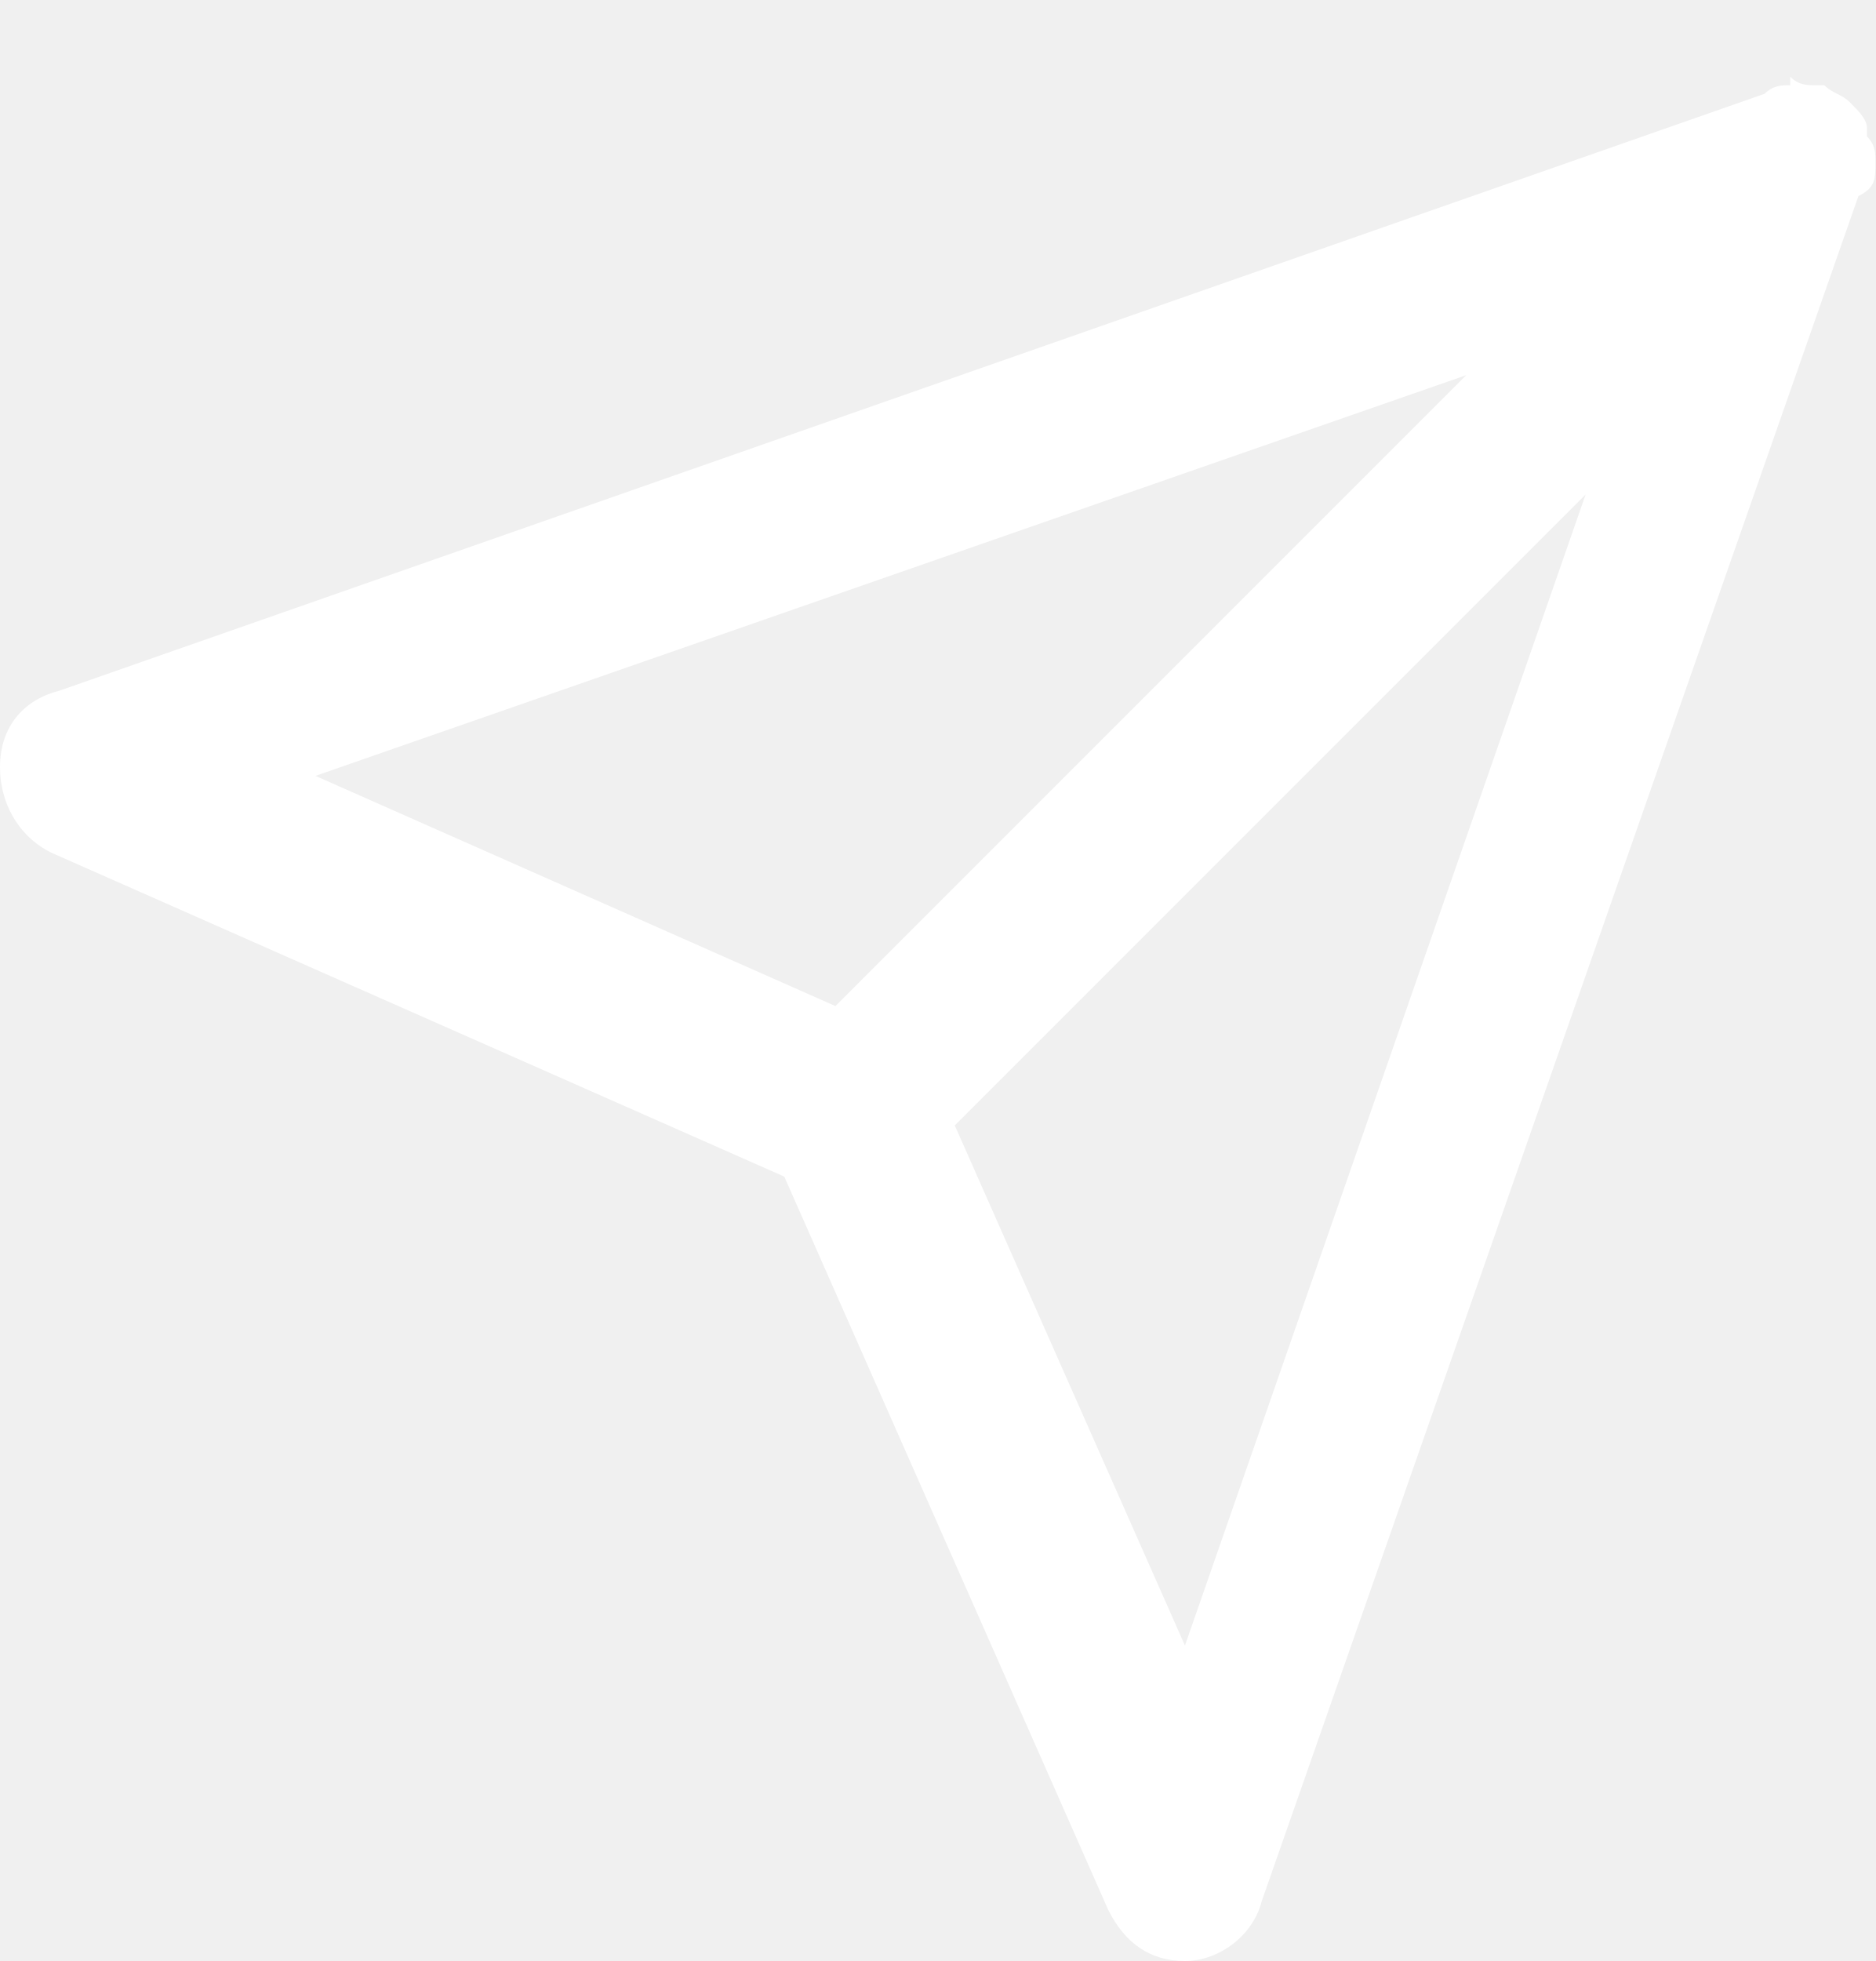
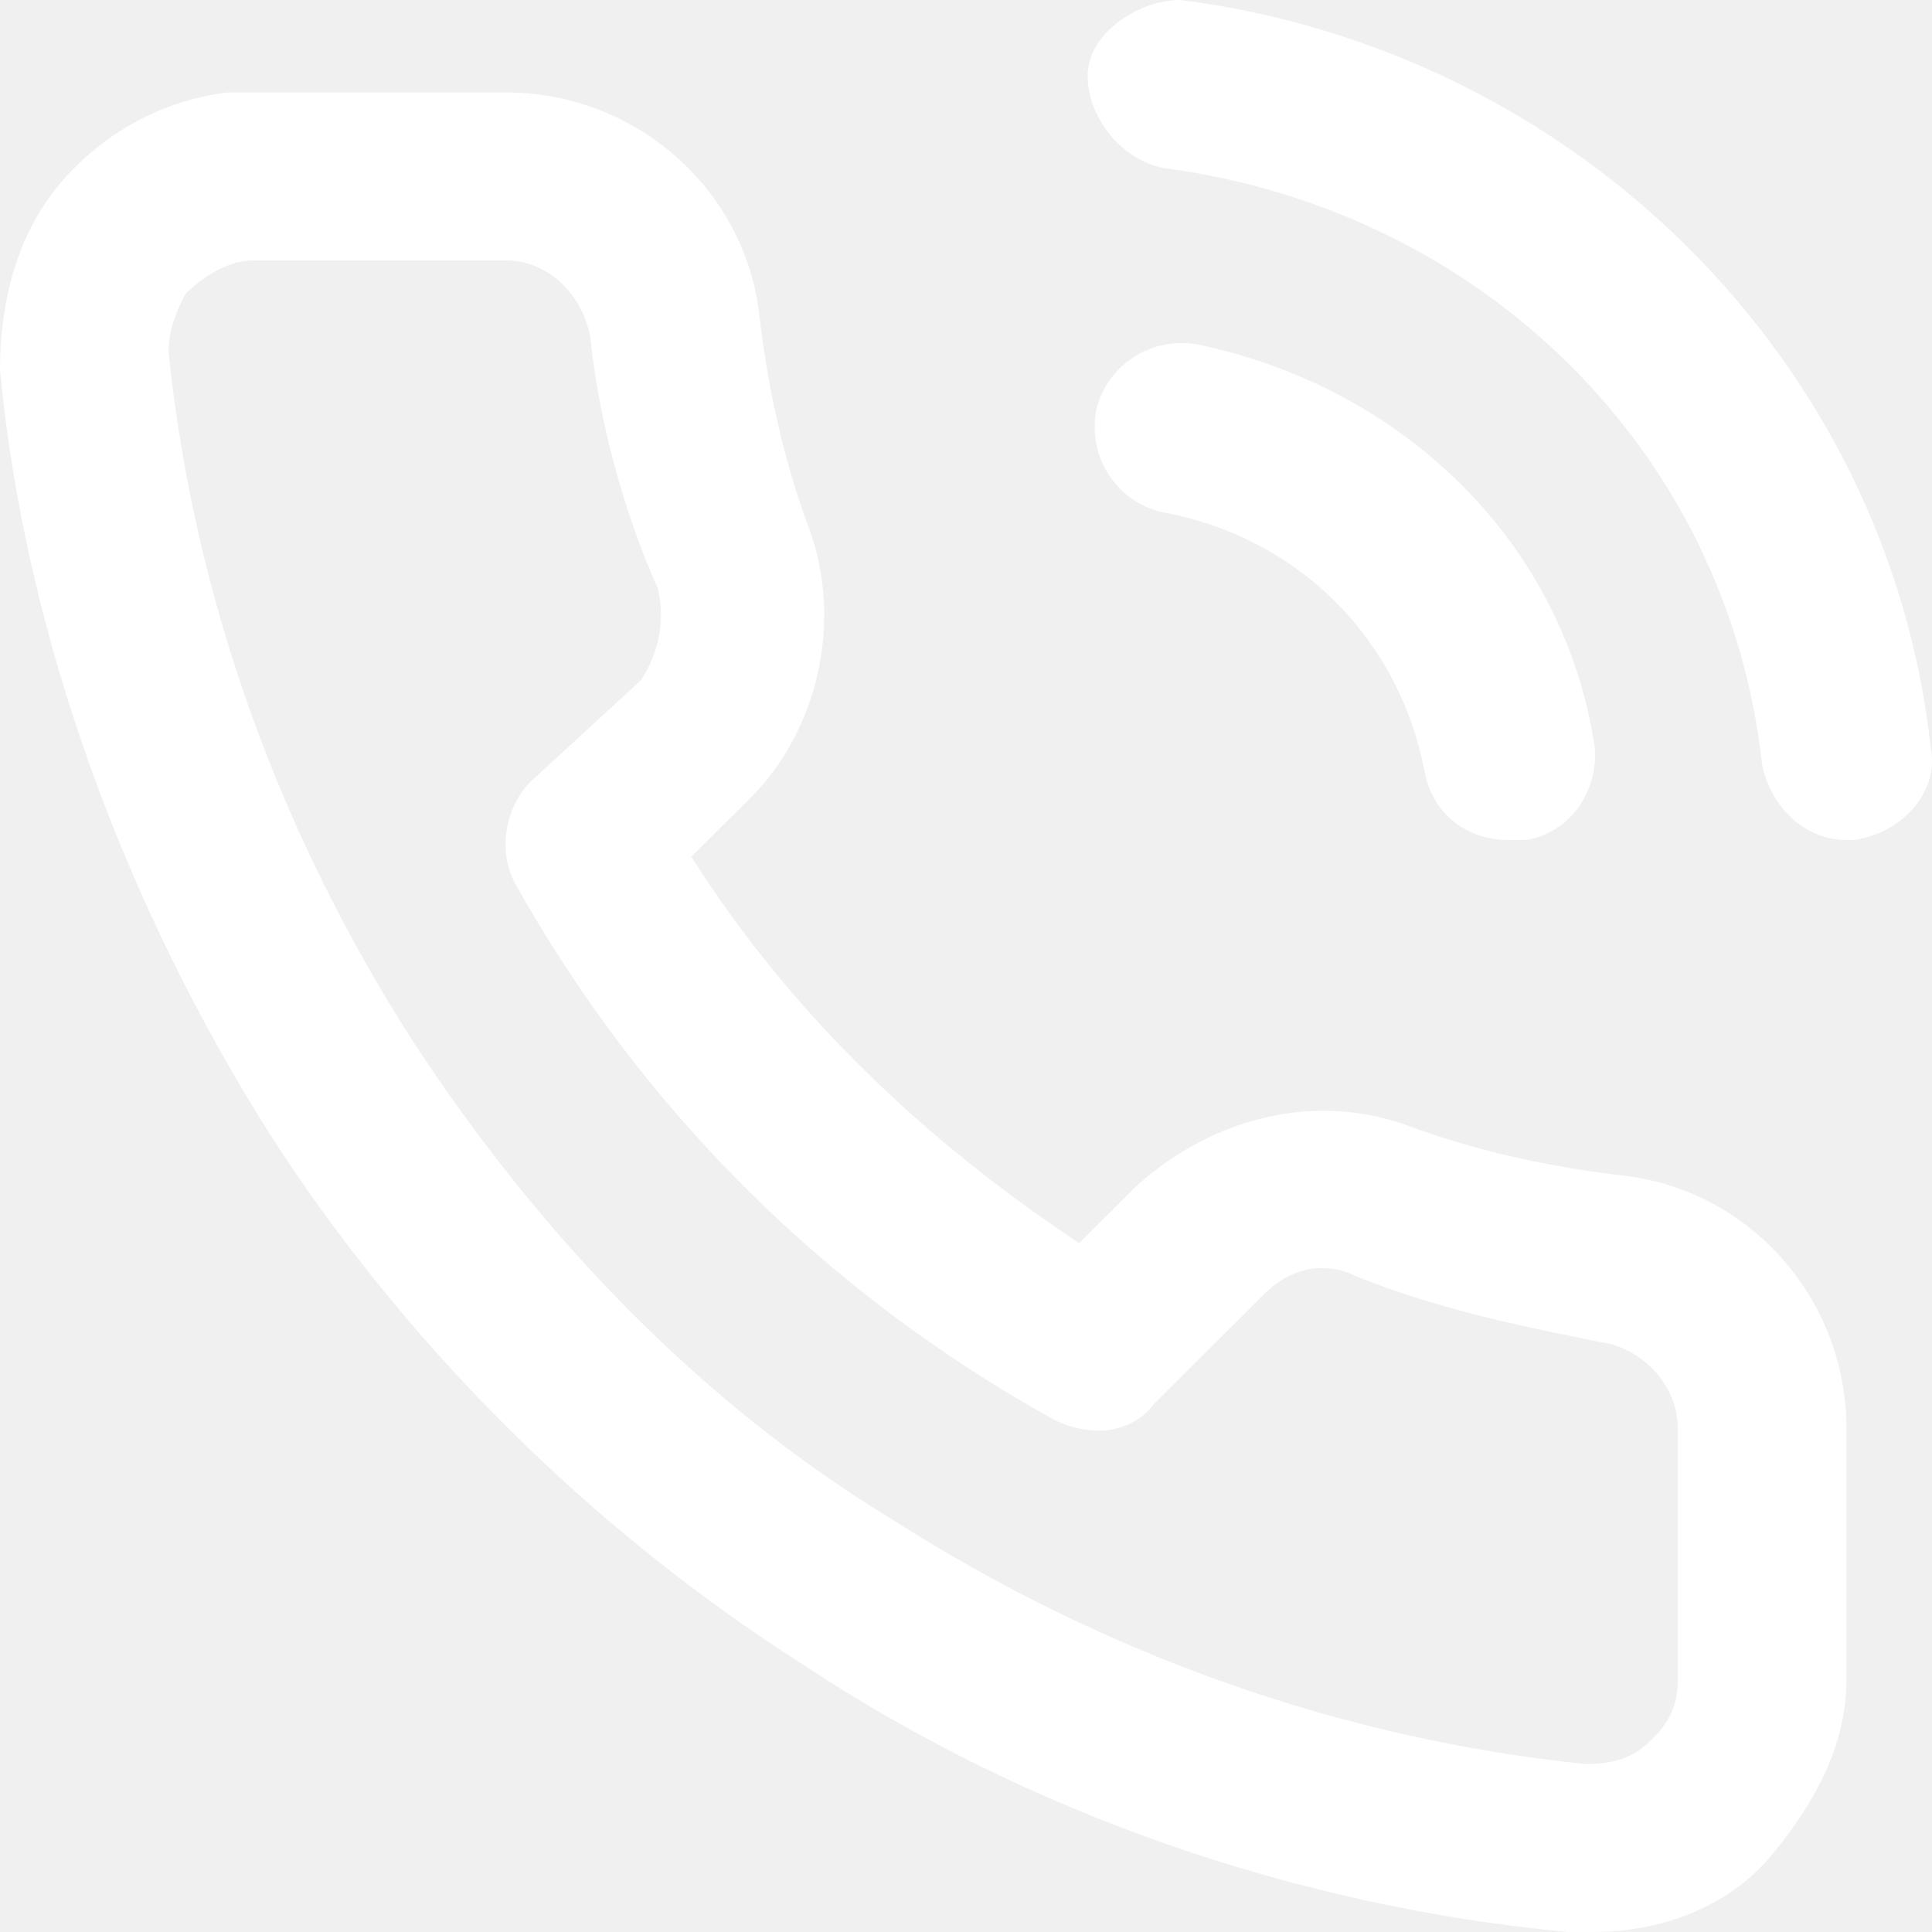
- <svg xmlns="http://www.w3.org/2000/svg" width="22px" height="23px" viewBox="0 0 22 23" version="1.1">
+ <svg xmlns="http://www.w3.org/2000/svg" width="24px" height="24px" viewBox="0 0 24 24" version="1.1">
  <g id="Page-2" stroke="none" stroke-width="1" fill="none" fill-rule="evenodd">
-     <g id="Icon-8" transform="translate(-17, -17)" fill="#FFFFFF">
-       <g id="send" transform="translate(16, 16)">
-         <path d="M23,2.9 C23,2.8 23,2.7 22.9,2.6 C22.9,2.6 22.9,2.5 22.9,2.5 C22.9,2.4 22.8,2.3 22.7,2.2 C22.6,2.1 22.5,2.1 22.4,2 C22.4,2 22.3,2 22.3,2 C22.2,2 22.1,2 22,1.9 C22,2 22,2 22,2 C21.9,2 21.8,2 21.7,2.1 L1.7,9.1 C1.3,9.2 1,9.5 1,10 C1,10.4 1.2,10.8 1.6,11 L10.2,14.8 L14,23.4 C14.2,23.8 14.5,24 14.9,24 C14.9,24 14.9,24 14.9,24 C15.3,24 15.7,23.7 15.8,23.3 L22.8,3.3 C23,3.2 23,3.1 23,2.9 C23,3 23,3 23,2.9 Z M18.2,5.4 L10.8,12.8 L4.7,10.1 L18.2,5.4 Z M14.9,20.3 L12.2,14.2 L19.6,6.8 L14.9,20.3 Z" />
+     <g id="Icon-9" transform="translate(-16, -16)" fill="#FFFFFF">
+       <g id="phone-call" transform="translate(16, 16)">
+         <path d="M20.214,14.609 C19.271,14.504 18.328,14.296 17.49,13.983 C16.338,13.565 15.082,13.878 14.139,14.713 L13.406,15.443 C11.521,14.191 9.845,12.626 8.588,10.643 L9.321,9.913 C10.159,9.078 10.473,7.722 10.054,6.574 C9.74,5.739 9.531,4.8 9.426,3.861 C9.217,2.296 7.855,1.148 6.284,1.148 C6.284,1.148 6.284,1.148 6.284,1.148 L3.142,1.148 C3.037,1.148 2.933,1.148 2.828,1.148 C1.99,1.252 1.257,1.67 0.733,2.296 C0.209,2.922 0,3.757 0,4.591 C0.314,7.93 1.571,11.27 3.351,14.087 C5.027,16.696 7.331,18.991 9.95,20.661 C12.777,22.539 16.129,23.687 19.48,24 C19.585,24 19.69,24 19.795,24 C19.795,24 19.795,24 19.795,24 C20.632,24 21.47,23.687 21.994,23.061 C22.518,22.435 22.937,21.704 22.937,20.87 L22.937,17.739 C22.937,16.174 21.785,14.817 20.214,14.609 Z M20.842,17.739 L20.842,20.87 C20.842,21.183 20.737,21.391 20.528,21.6 C20.318,21.809 20.109,21.913 19.69,21.913 C16.653,21.6 13.72,20.557 11.102,18.887 C8.693,17.426 6.703,15.339 5.132,12.939 C3.456,10.33 2.409,7.409 2.095,4.383 C2.095,4.07 2.199,3.861 2.304,3.652 C2.514,3.443 2.828,3.235 3.142,3.235 L6.284,3.235 C6.284,3.235 6.284,3.235 6.284,3.235 C6.808,3.235 7.227,3.652 7.331,4.174 C7.436,5.217 7.75,6.365 8.169,7.304 C8.274,7.722 8.169,8.139 7.96,8.452 L6.598,9.704 C6.284,10.017 6.179,10.539 6.389,10.957 C7.96,13.774 10.264,16.07 13.092,17.635 C13.511,17.843 14.034,17.843 14.348,17.426 L15.71,16.07 C16.024,15.757 16.443,15.652 16.862,15.861 C17.909,16.278 18.957,16.487 20.004,16.696 C20.423,16.8 20.842,17.217 20.842,17.739 C20.842,17.739 20.842,17.739 20.842,17.739 Z M14.453,6.365 C13.93,6.261 13.511,5.739 13.615,5.113 C13.72,4.591 14.244,4.174 14.872,4.278 C17.386,4.8 19.376,6.678 19.795,9.183 C19.899,9.704 19.585,10.33 18.957,10.435 C18.852,10.435 18.852,10.435 18.747,10.435 C18.224,10.435 17.805,10.122 17.7,9.6 C17.386,7.93 16.129,6.678 14.453,6.365 Z M23.984,9.287 C24.089,9.809 23.67,10.33 23.041,10.435 C23.041,10.435 22.937,10.435 22.937,10.435 C22.413,10.435 21.994,10.017 21.889,9.496 C21.47,5.635 18.433,2.609 14.453,2.087 C13.93,1.983 13.511,1.461 13.511,0.939 C13.511,0.417 14.139,0 14.663,0 C19.585,0.626 23.46,4.487 23.984,9.287 Z" />
      </g>
    </g>
  </g>
</svg>
